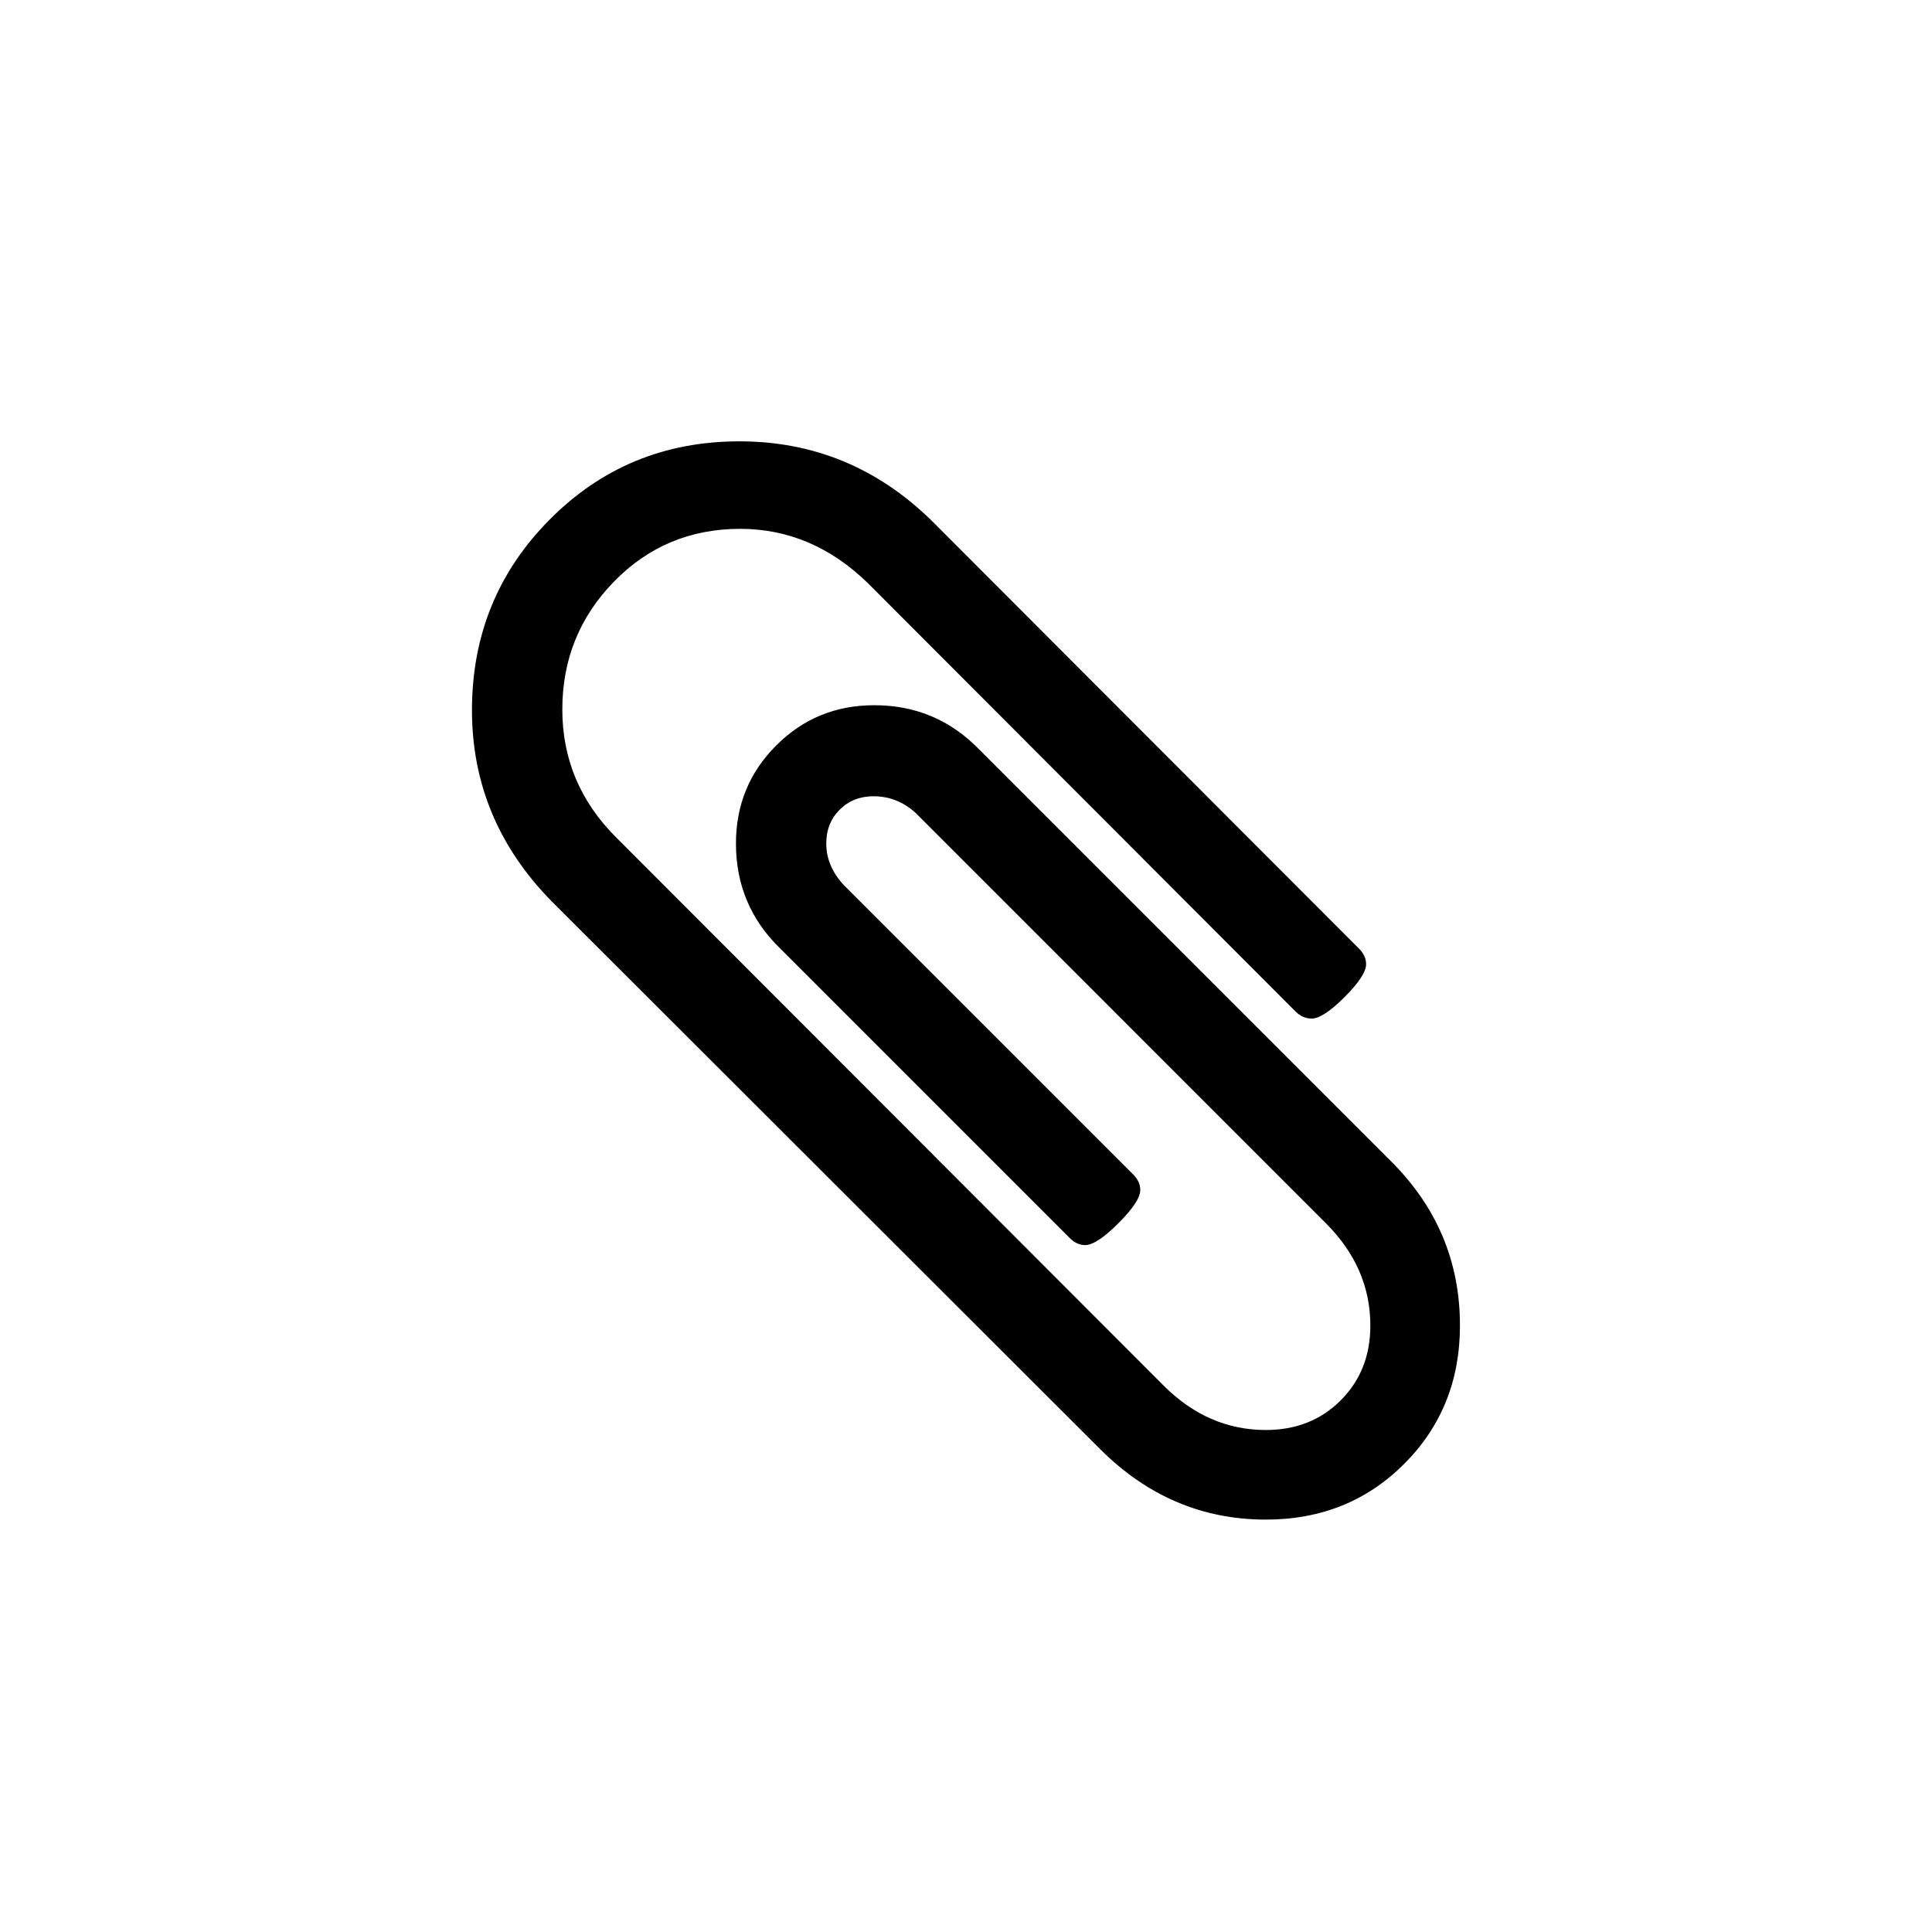
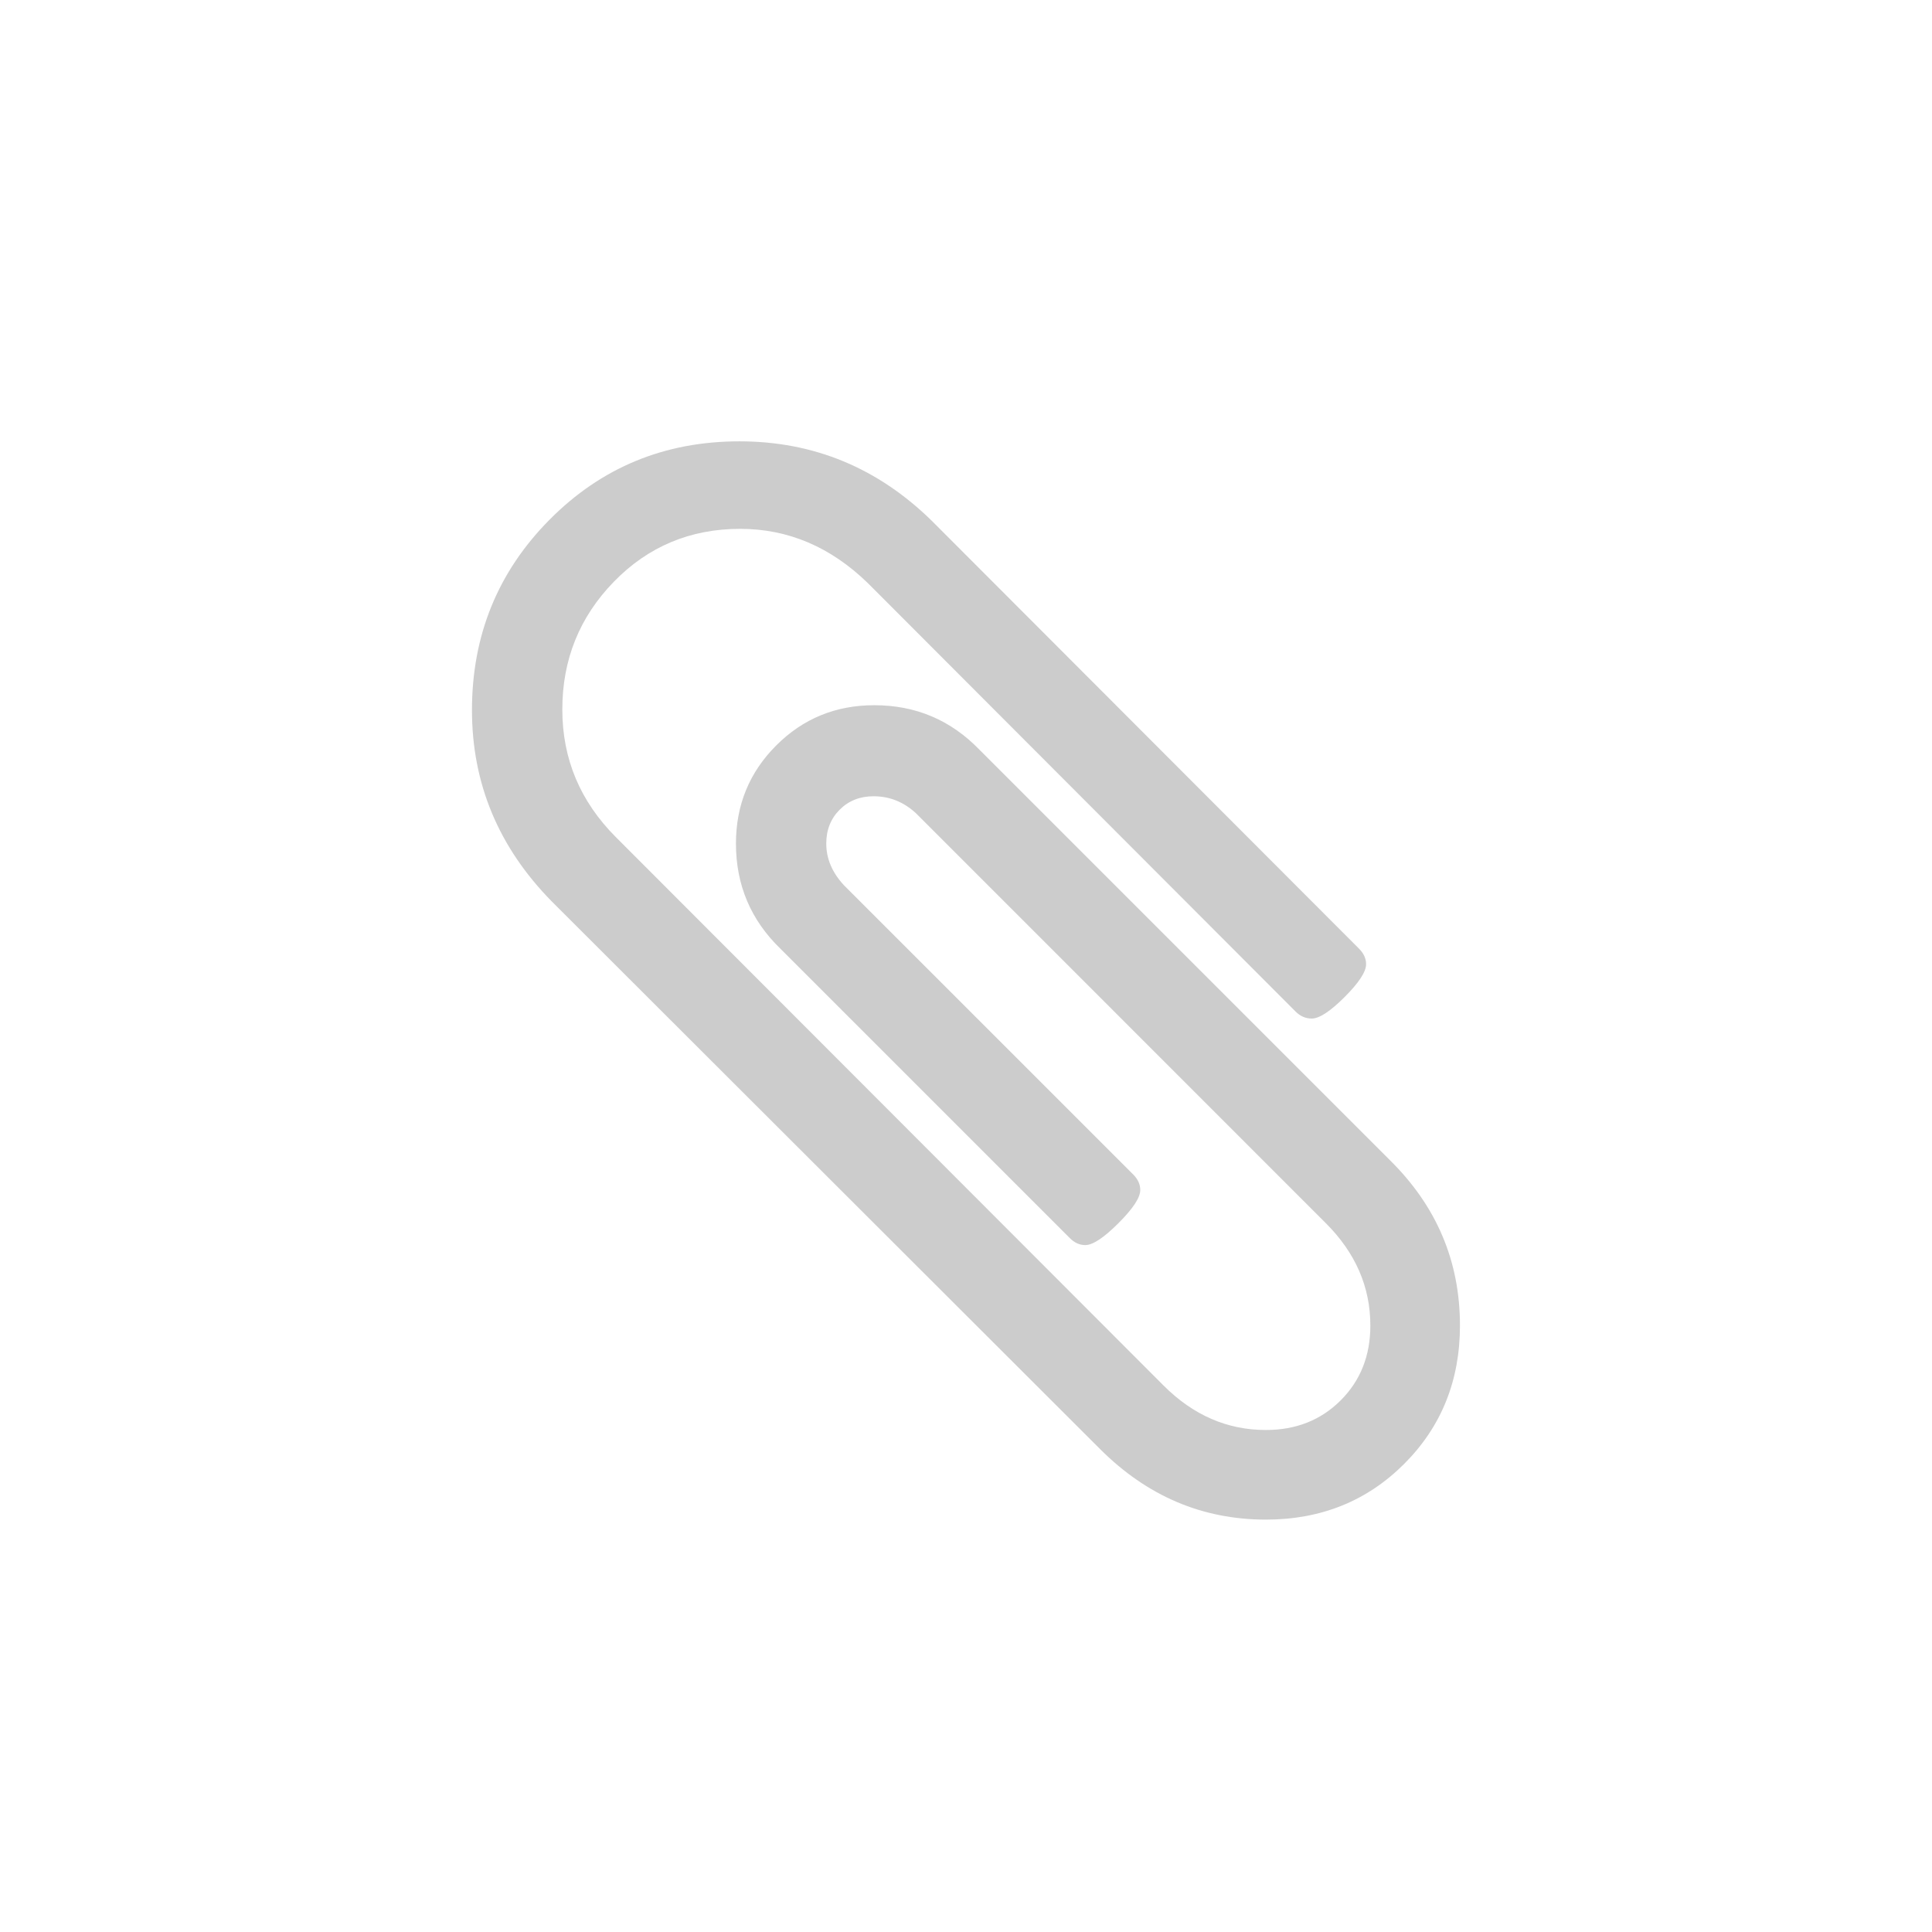
<svg xmlns="http://www.w3.org/2000/svg" version="1.1" id="Layer_1" x="0px" y="0px" width="55px" height="55px" viewBox="0 0 55 55" style="enable-background:new 0 0 55 55;" xml:space="preserve">
  <g>
-     <path d="M41.562,37.735c0,1.566-0.529,2.879-1.587,3.938c-1.058,1.058-2.37,1.587-3.938,1.587c-1.808,0-3.382-0.67-4.721-2.009   l-15.609-15.59c-1.514-1.54-2.271-3.354-2.271-5.444c0-2.129,0.736-3.938,2.21-5.424s3.274-2.229,5.404-2.229   c2.116,0,3.944,0.757,5.484,2.27L38.69,27.008c0.134,0.134,0.2,0.281,0.2,0.441c0,0.215-0.204,0.526-0.612,0.935   c-0.409,0.408-0.72,0.612-0.935,0.612c-0.174,0-0.328-0.066-0.462-0.201L24.708,16.602c-1.059-1.031-2.271-1.547-3.637-1.547   c-1.419,0-2.618,0.502-3.596,1.506c-0.978,1.005-1.467,2.217-1.467,3.637c0,1.406,0.509,2.618,1.527,3.636l15.589,15.609   c0.844,0.844,1.814,1.266,2.913,1.266c0.857,0,1.567-0.281,2.13-0.844s0.844-1.271,0.844-2.129c0-1.099-0.422-2.069-1.266-2.913   L26.074,23.15c-0.349-0.321-0.75-0.482-1.206-0.482c-0.388,0-0.71,0.128-0.964,0.382c-0.255,0.255-0.382,0.576-0.382,0.964   c0,0.429,0.167,0.824,0.502,1.186l8.237,8.236c0.134,0.135,0.2,0.281,0.2,0.442c0,0.215-0.207,0.529-0.622,0.944   c-0.416,0.415-0.73,0.623-0.944,0.623c-0.161,0-0.309-0.067-0.442-0.201l-8.236-8.236c-0.844-0.817-1.266-1.815-1.266-2.994   c0-1.098,0.382-2.028,1.146-2.792c0.763-0.764,1.693-1.146,2.792-1.146c1.179,0,2.176,0.422,2.993,1.266l11.672,11.672   C40.893,34.327,41.562,35.9,41.562,37.735z" />
+     <path fill="#CCC" d="M41.562,37.735c0,1.566-0.529,2.879-1.587,3.938c-1.058,1.058-2.37,1.587-3.938,1.587c-1.808,0-3.382-0.67-4.721-2.009   l-15.609-15.59c-1.514-1.54-2.271-3.354-2.271-5.444c0-2.129,0.736-3.938,2.21-5.424s3.274-2.229,5.404-2.229   c2.116,0,3.944,0.757,5.484,2.27L38.69,27.008c0.134,0.134,0.2,0.281,0.2,0.441c0,0.215-0.204,0.526-0.612,0.935   c-0.409,0.408-0.72,0.612-0.935,0.612c-0.174,0-0.328-0.066-0.462-0.201L24.708,16.602c-1.059-1.031-2.271-1.547-3.637-1.547   c-1.419,0-2.618,0.502-3.596,1.506c-0.978,1.005-1.467,2.217-1.467,3.637c0,1.406,0.509,2.618,1.527,3.636l15.589,15.609   c0.844,0.844,1.814,1.266,2.913,1.266c0.857,0,1.567-0.281,2.13-0.844s0.844-1.271,0.844-2.129c0-1.099-0.422-2.069-1.266-2.913   L26.074,23.15c-0.349-0.321-0.75-0.482-1.206-0.482c-0.388,0-0.71,0.128-0.964,0.382c-0.255,0.255-0.382,0.576-0.382,0.964   c0,0.429,0.167,0.824,0.502,1.186l8.237,8.236c0.134,0.135,0.2,0.281,0.2,0.442c0,0.215-0.207,0.529-0.622,0.944   c-0.416,0.415-0.73,0.623-0.944,0.623c-0.161,0-0.309-0.067-0.442-0.201l-8.236-8.236c-0.844-0.817-1.266-1.815-1.266-2.994   c0-1.098,0.382-2.028,1.146-2.792c0.763-0.764,1.693-1.146,2.792-1.146c1.179,0,2.176,0.422,2.993,1.266l11.672,11.672   C40.893,34.327,41.562,35.9,41.562,37.735z" />
  </g>
</svg>
